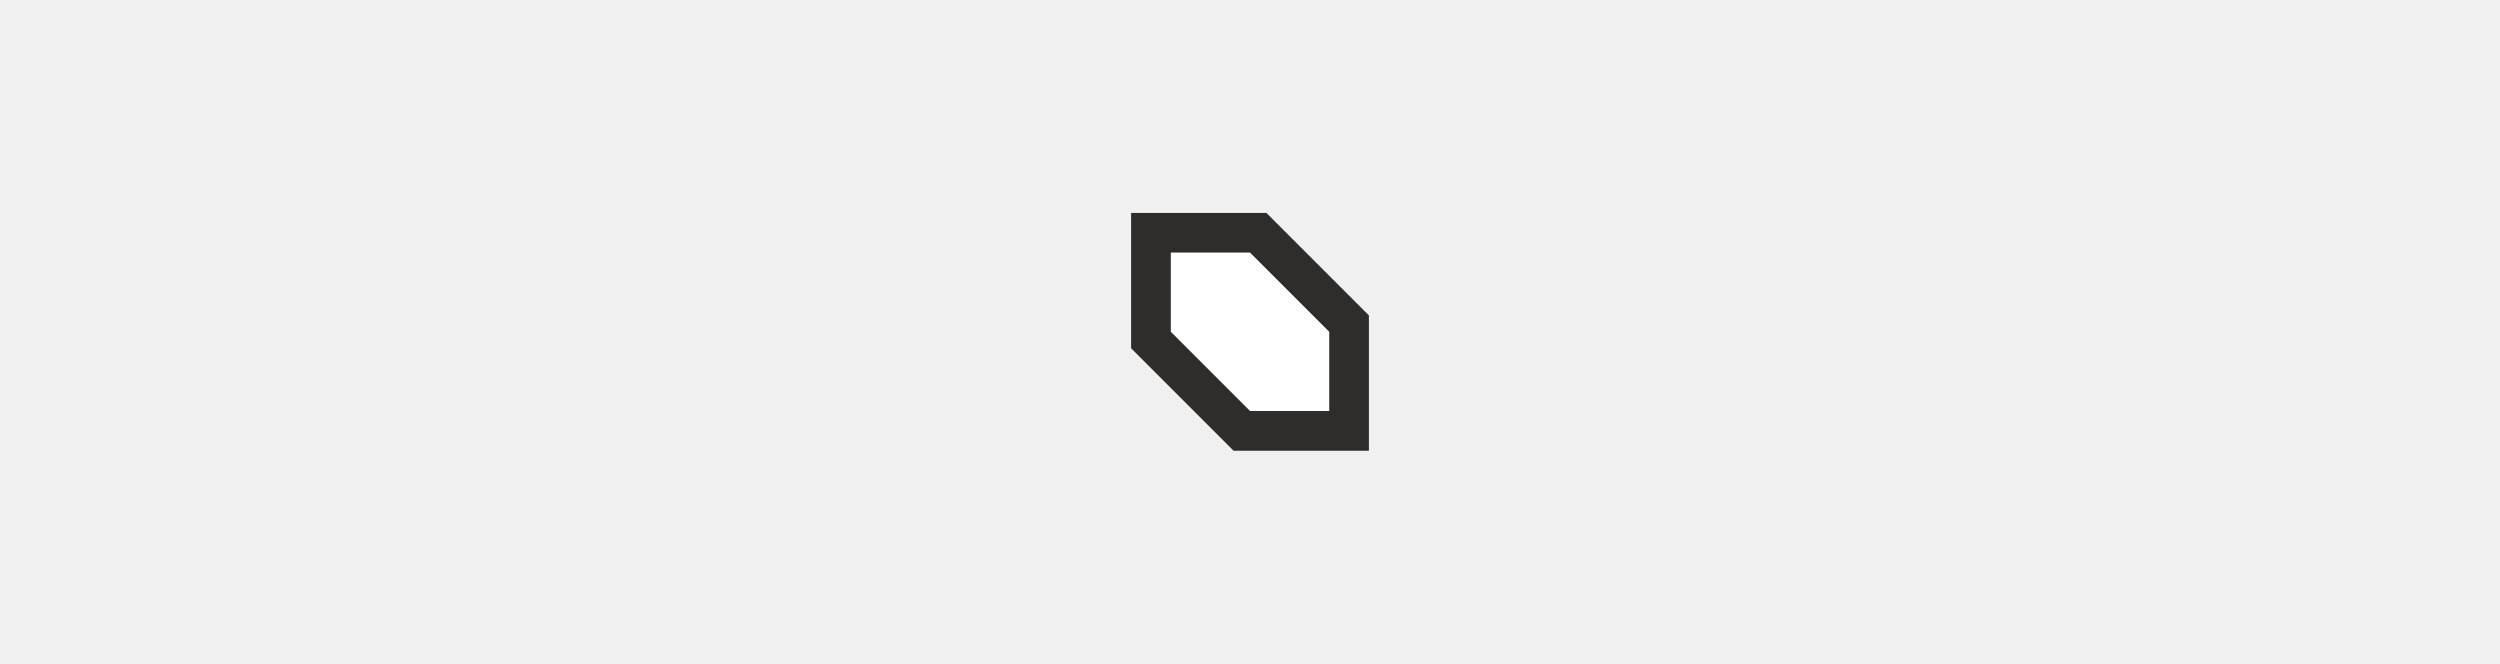
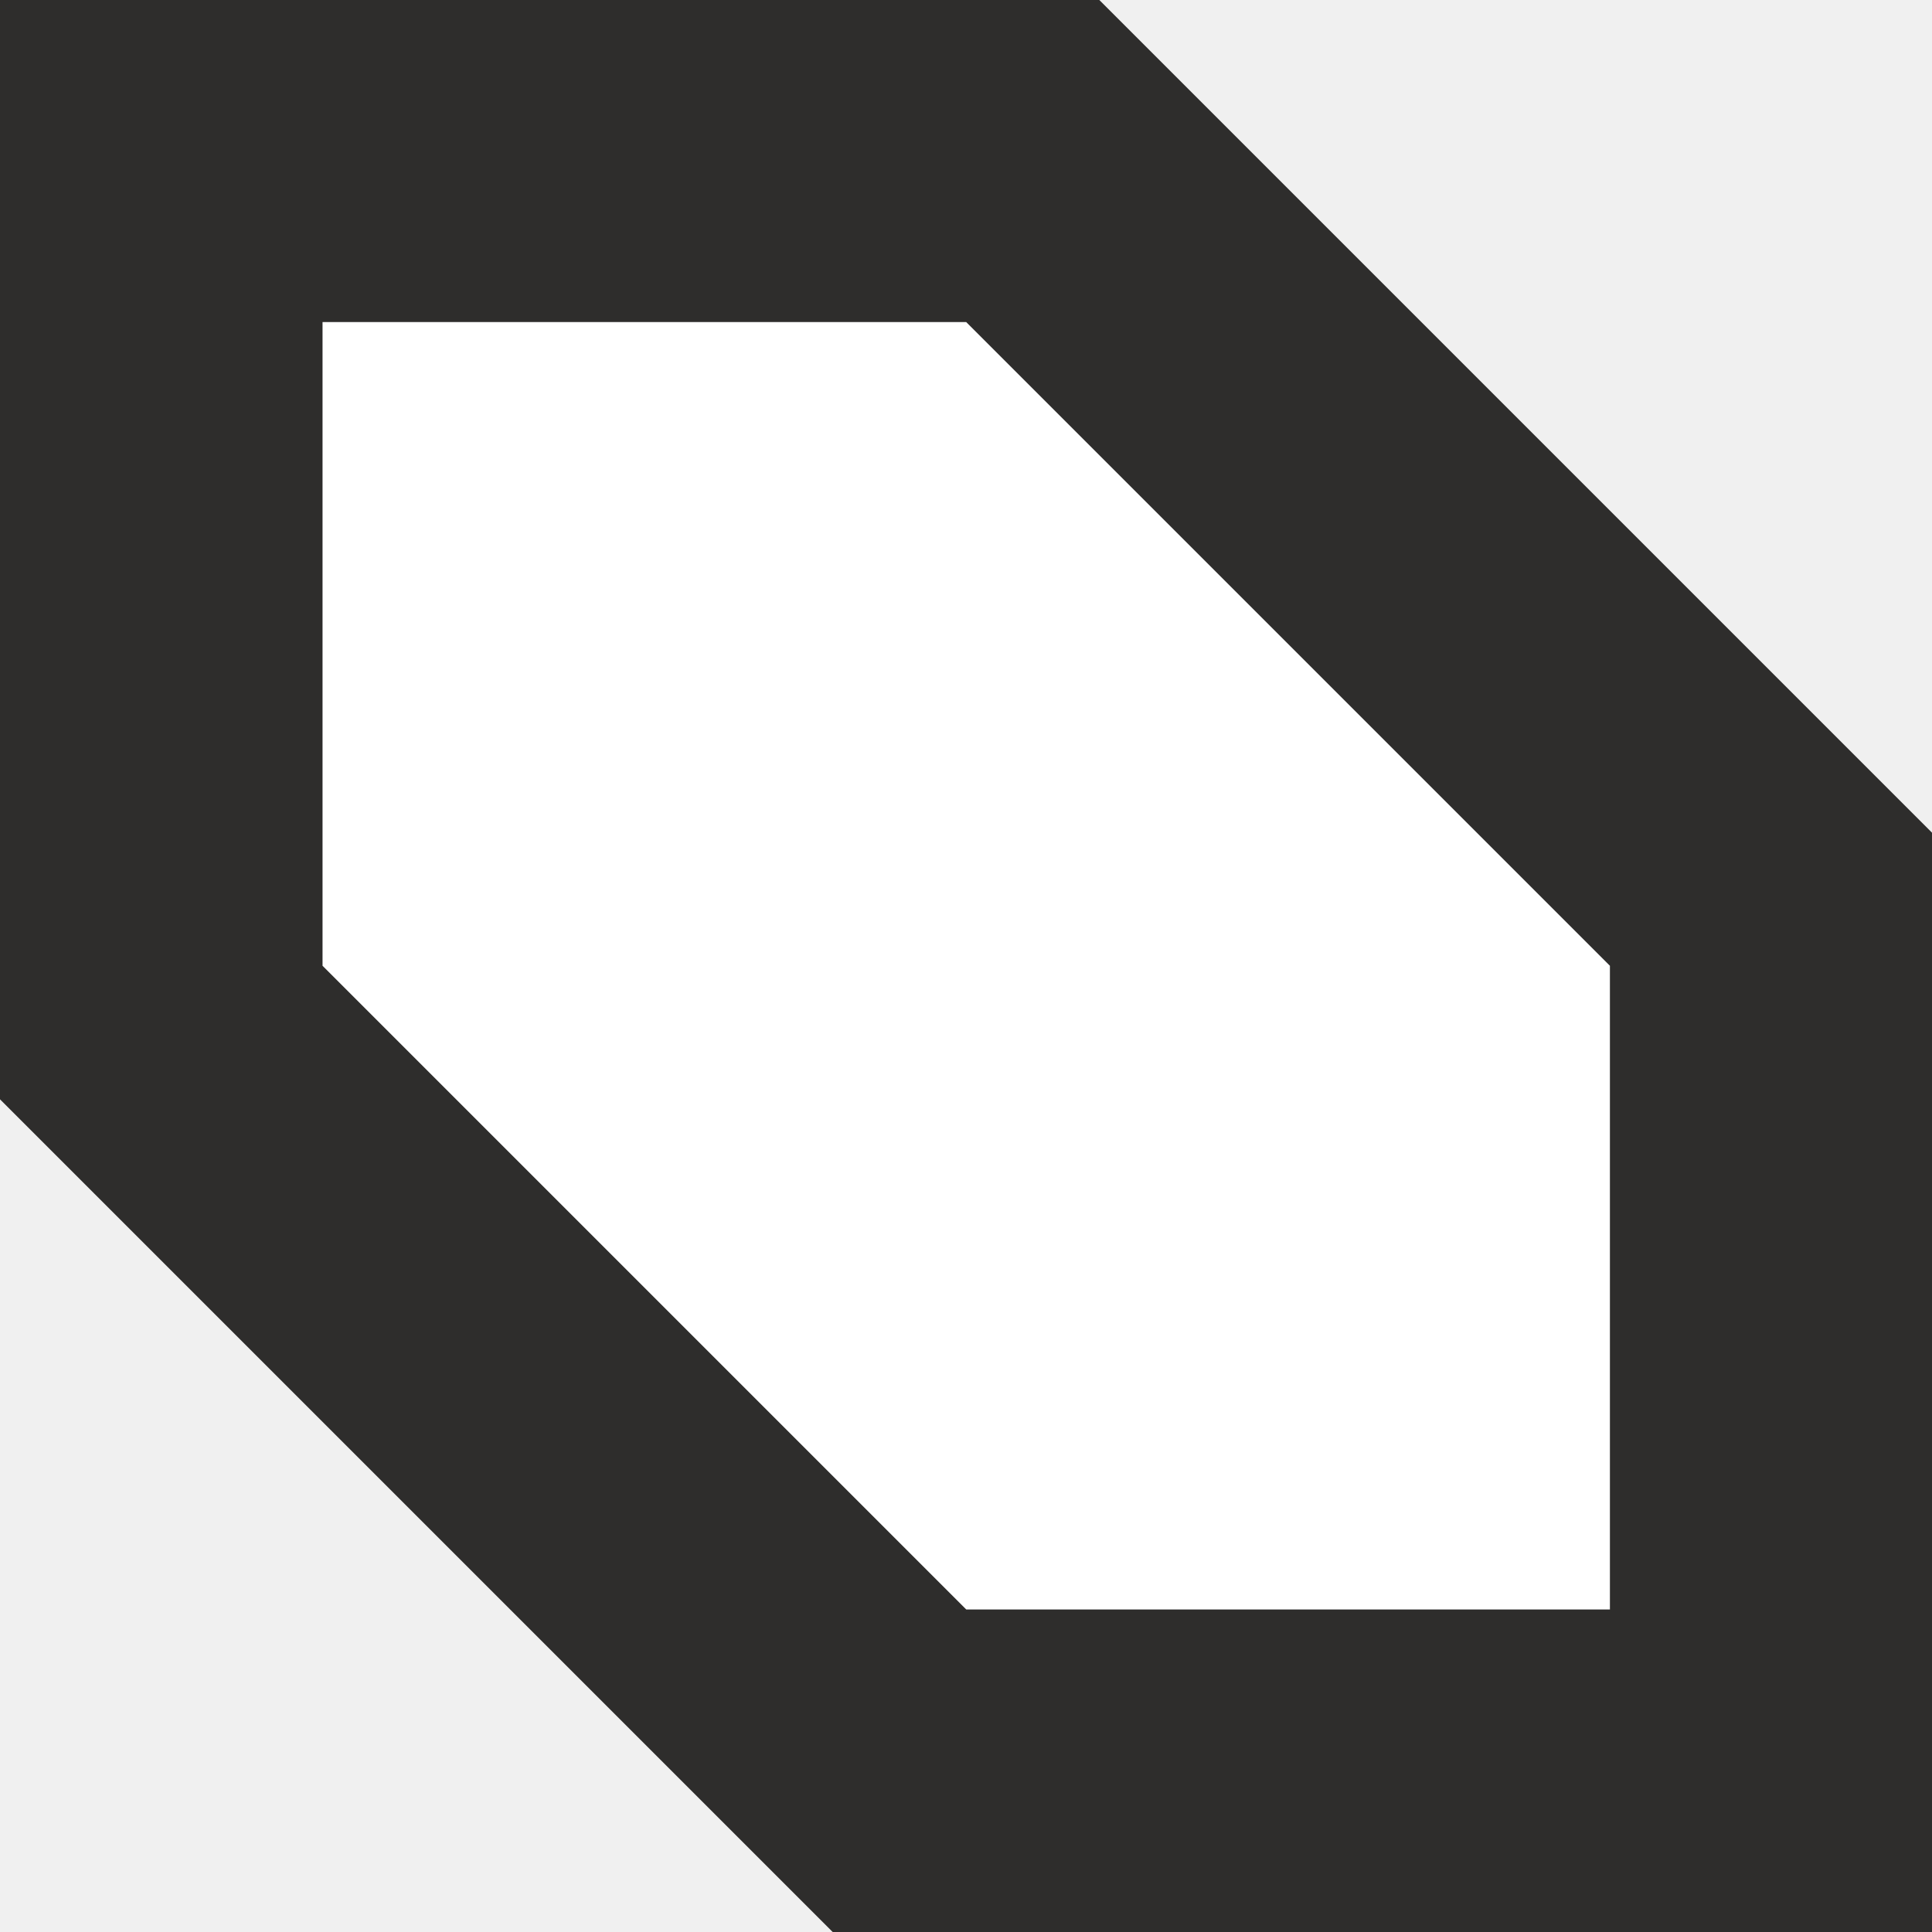
- <svg xmlns="http://www.w3.org/2000/svg" id="Calque_1" version="1.1" viewBox="0 0 447.11 118.7">
+ <svg xmlns="http://www.w3.org/2000/svg" id="Calque_1" version="1.1" viewBox="0 0 42.53 42.53">
  <defs>
    <style>
      .st0 {
        fill: #fff;
      }

      .st1 {
        fill: #2e2d2c;
      }
    </style>
  </defs>
-   <polygon class="st0" points="237.73 59.34 237.73 73.51 223.56 73.51 209.39 59.34 209.39 45.17 223.56 45.17 237.73 59.34" />
-   <path class="st1" d="M226.49,38.08h-24.2v24.2l2.08,2.08,14.17,14.17,2.08,2.08h24.2v-24.2l-18.33-18.33ZM237.73,73.51h-14.17l-14.17-14.17v-14.17h14.17l14.17,14.17v14.17Z" />
+   <polygon class="st0" points="35.44 21.26 35.44 35.43 21.27 35.43 7.1 21.26 7.1 7.09 21.27 7.09 35.44 21.26" />
+   <path class="st1" d="M24.2,0H0v24.2l2.08,2.08,14.17,14.17,2.08,2.08h24.2v-24.2L24.2,0ZM35.44,35.43h-14.17l-14.17-14.17V7.09h14.17l14.17,14.17v14.17Z" />
</svg>
